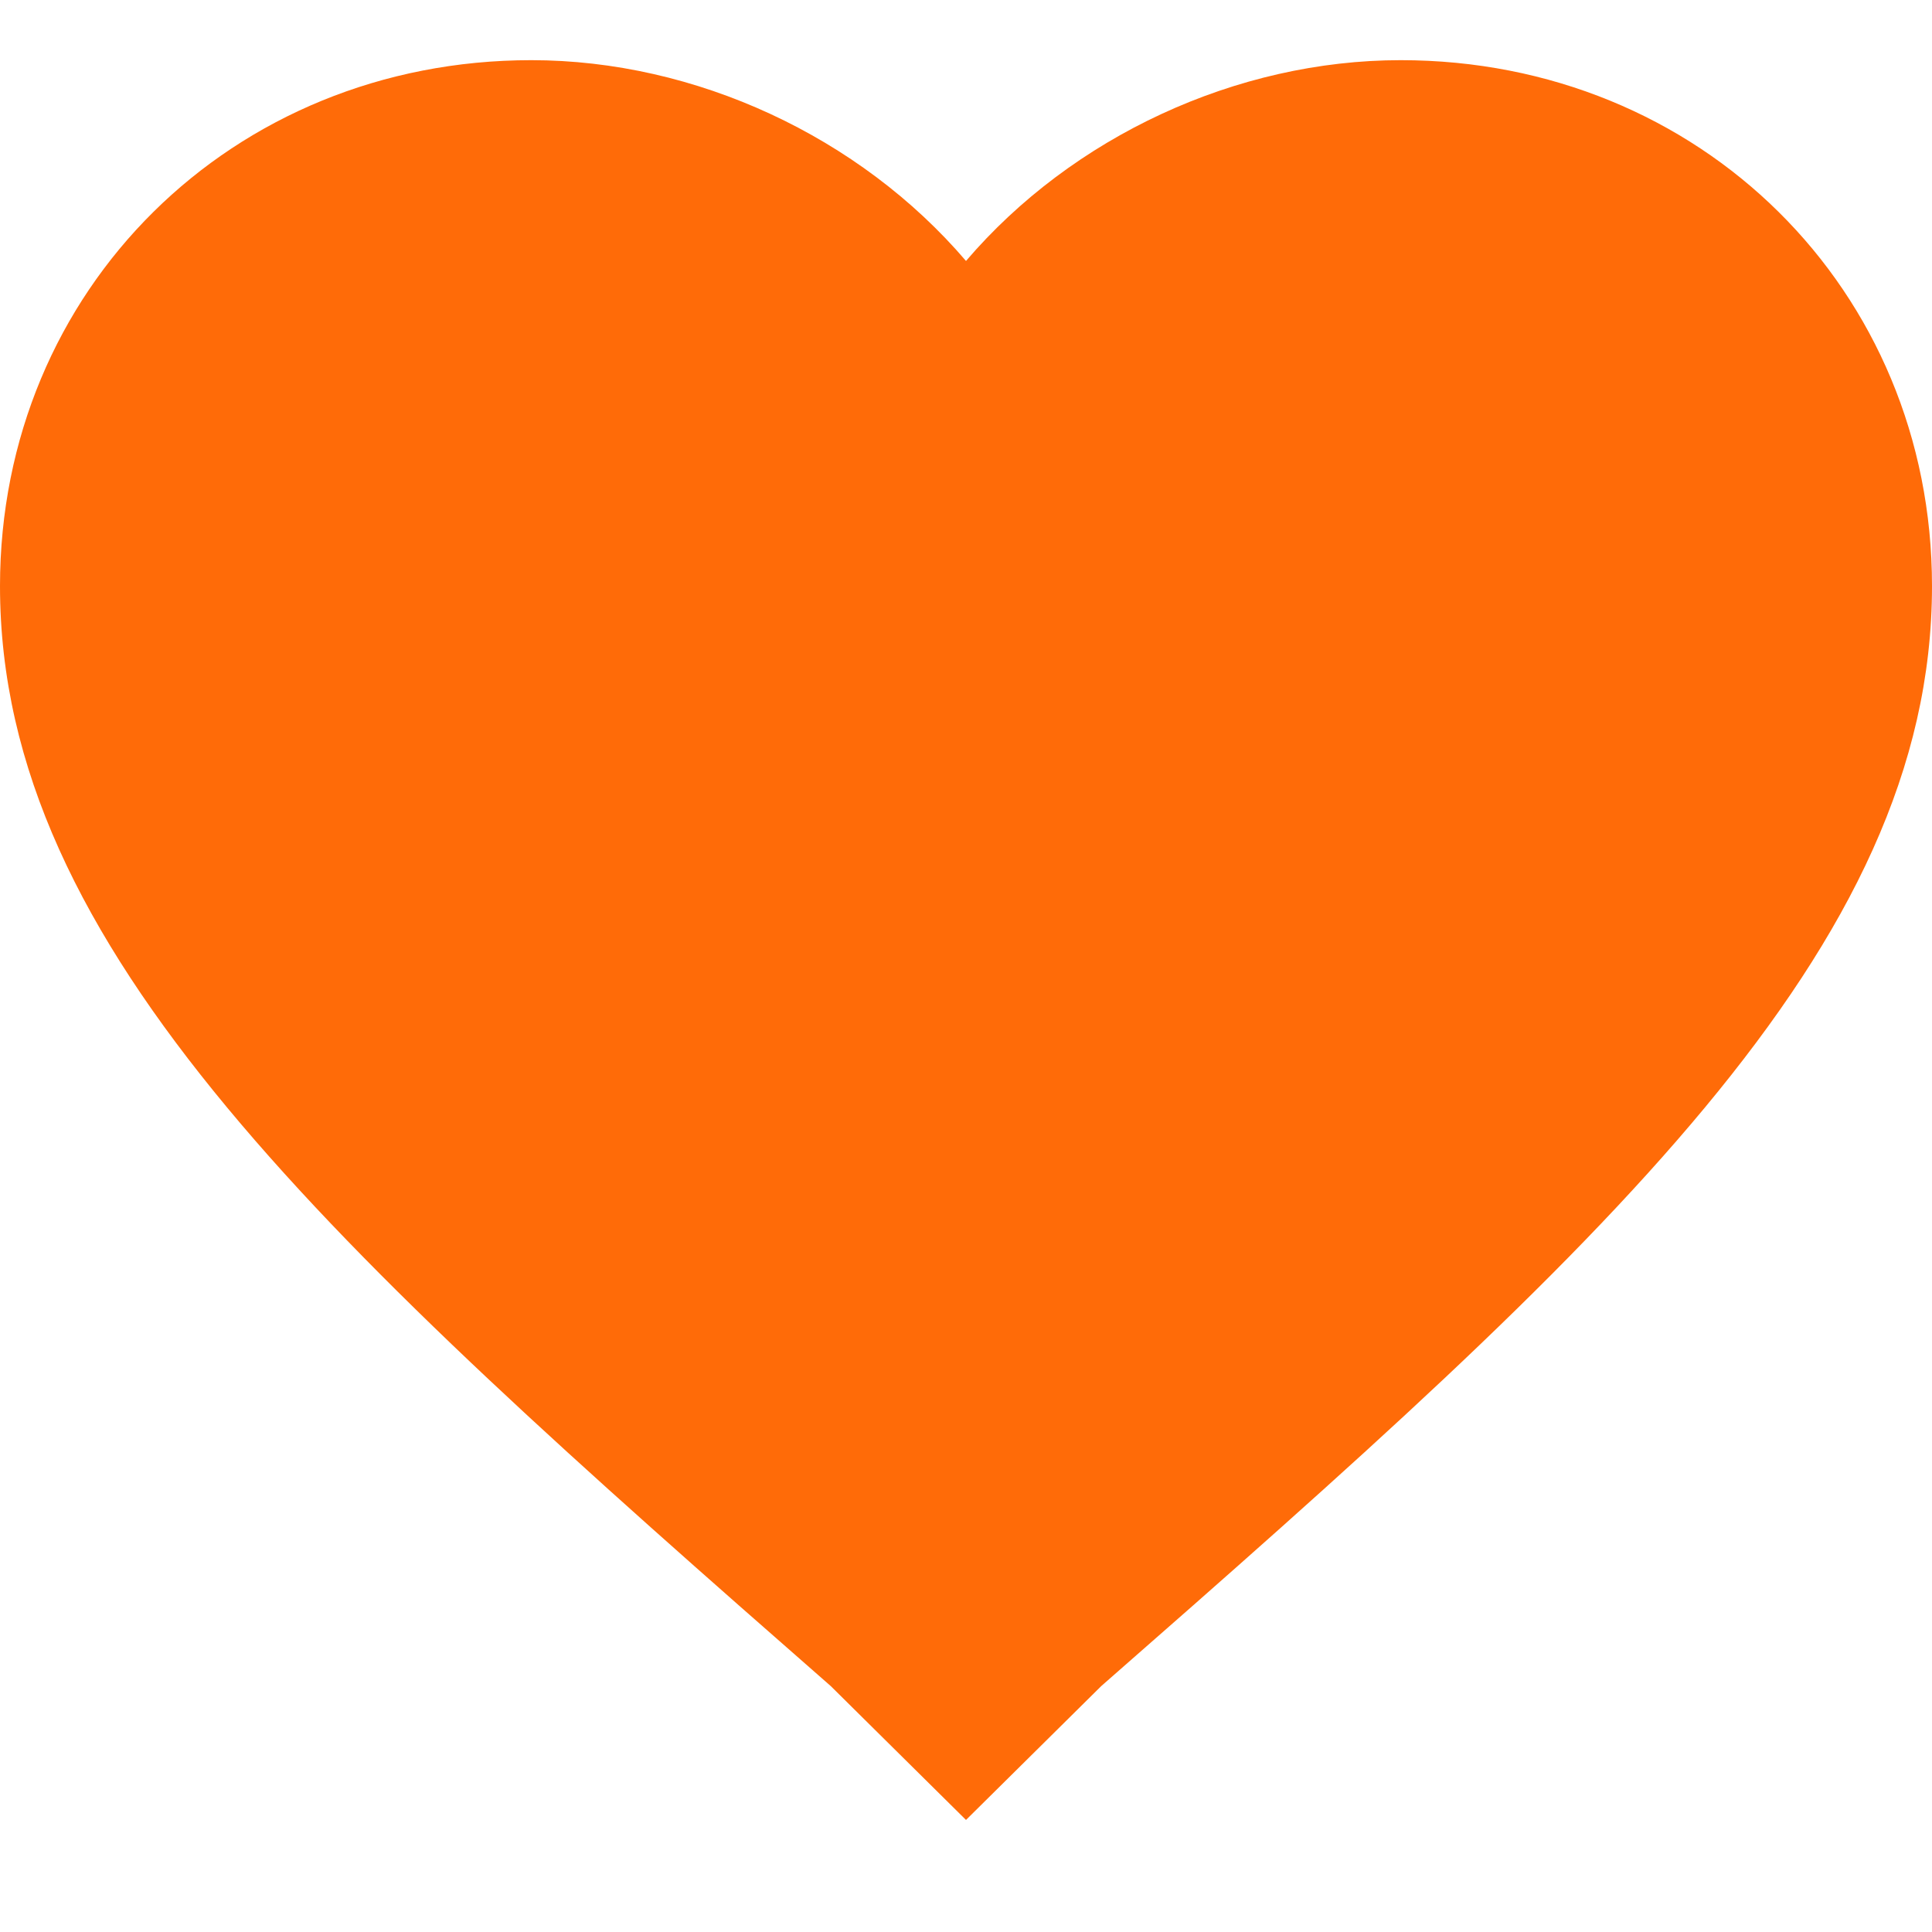
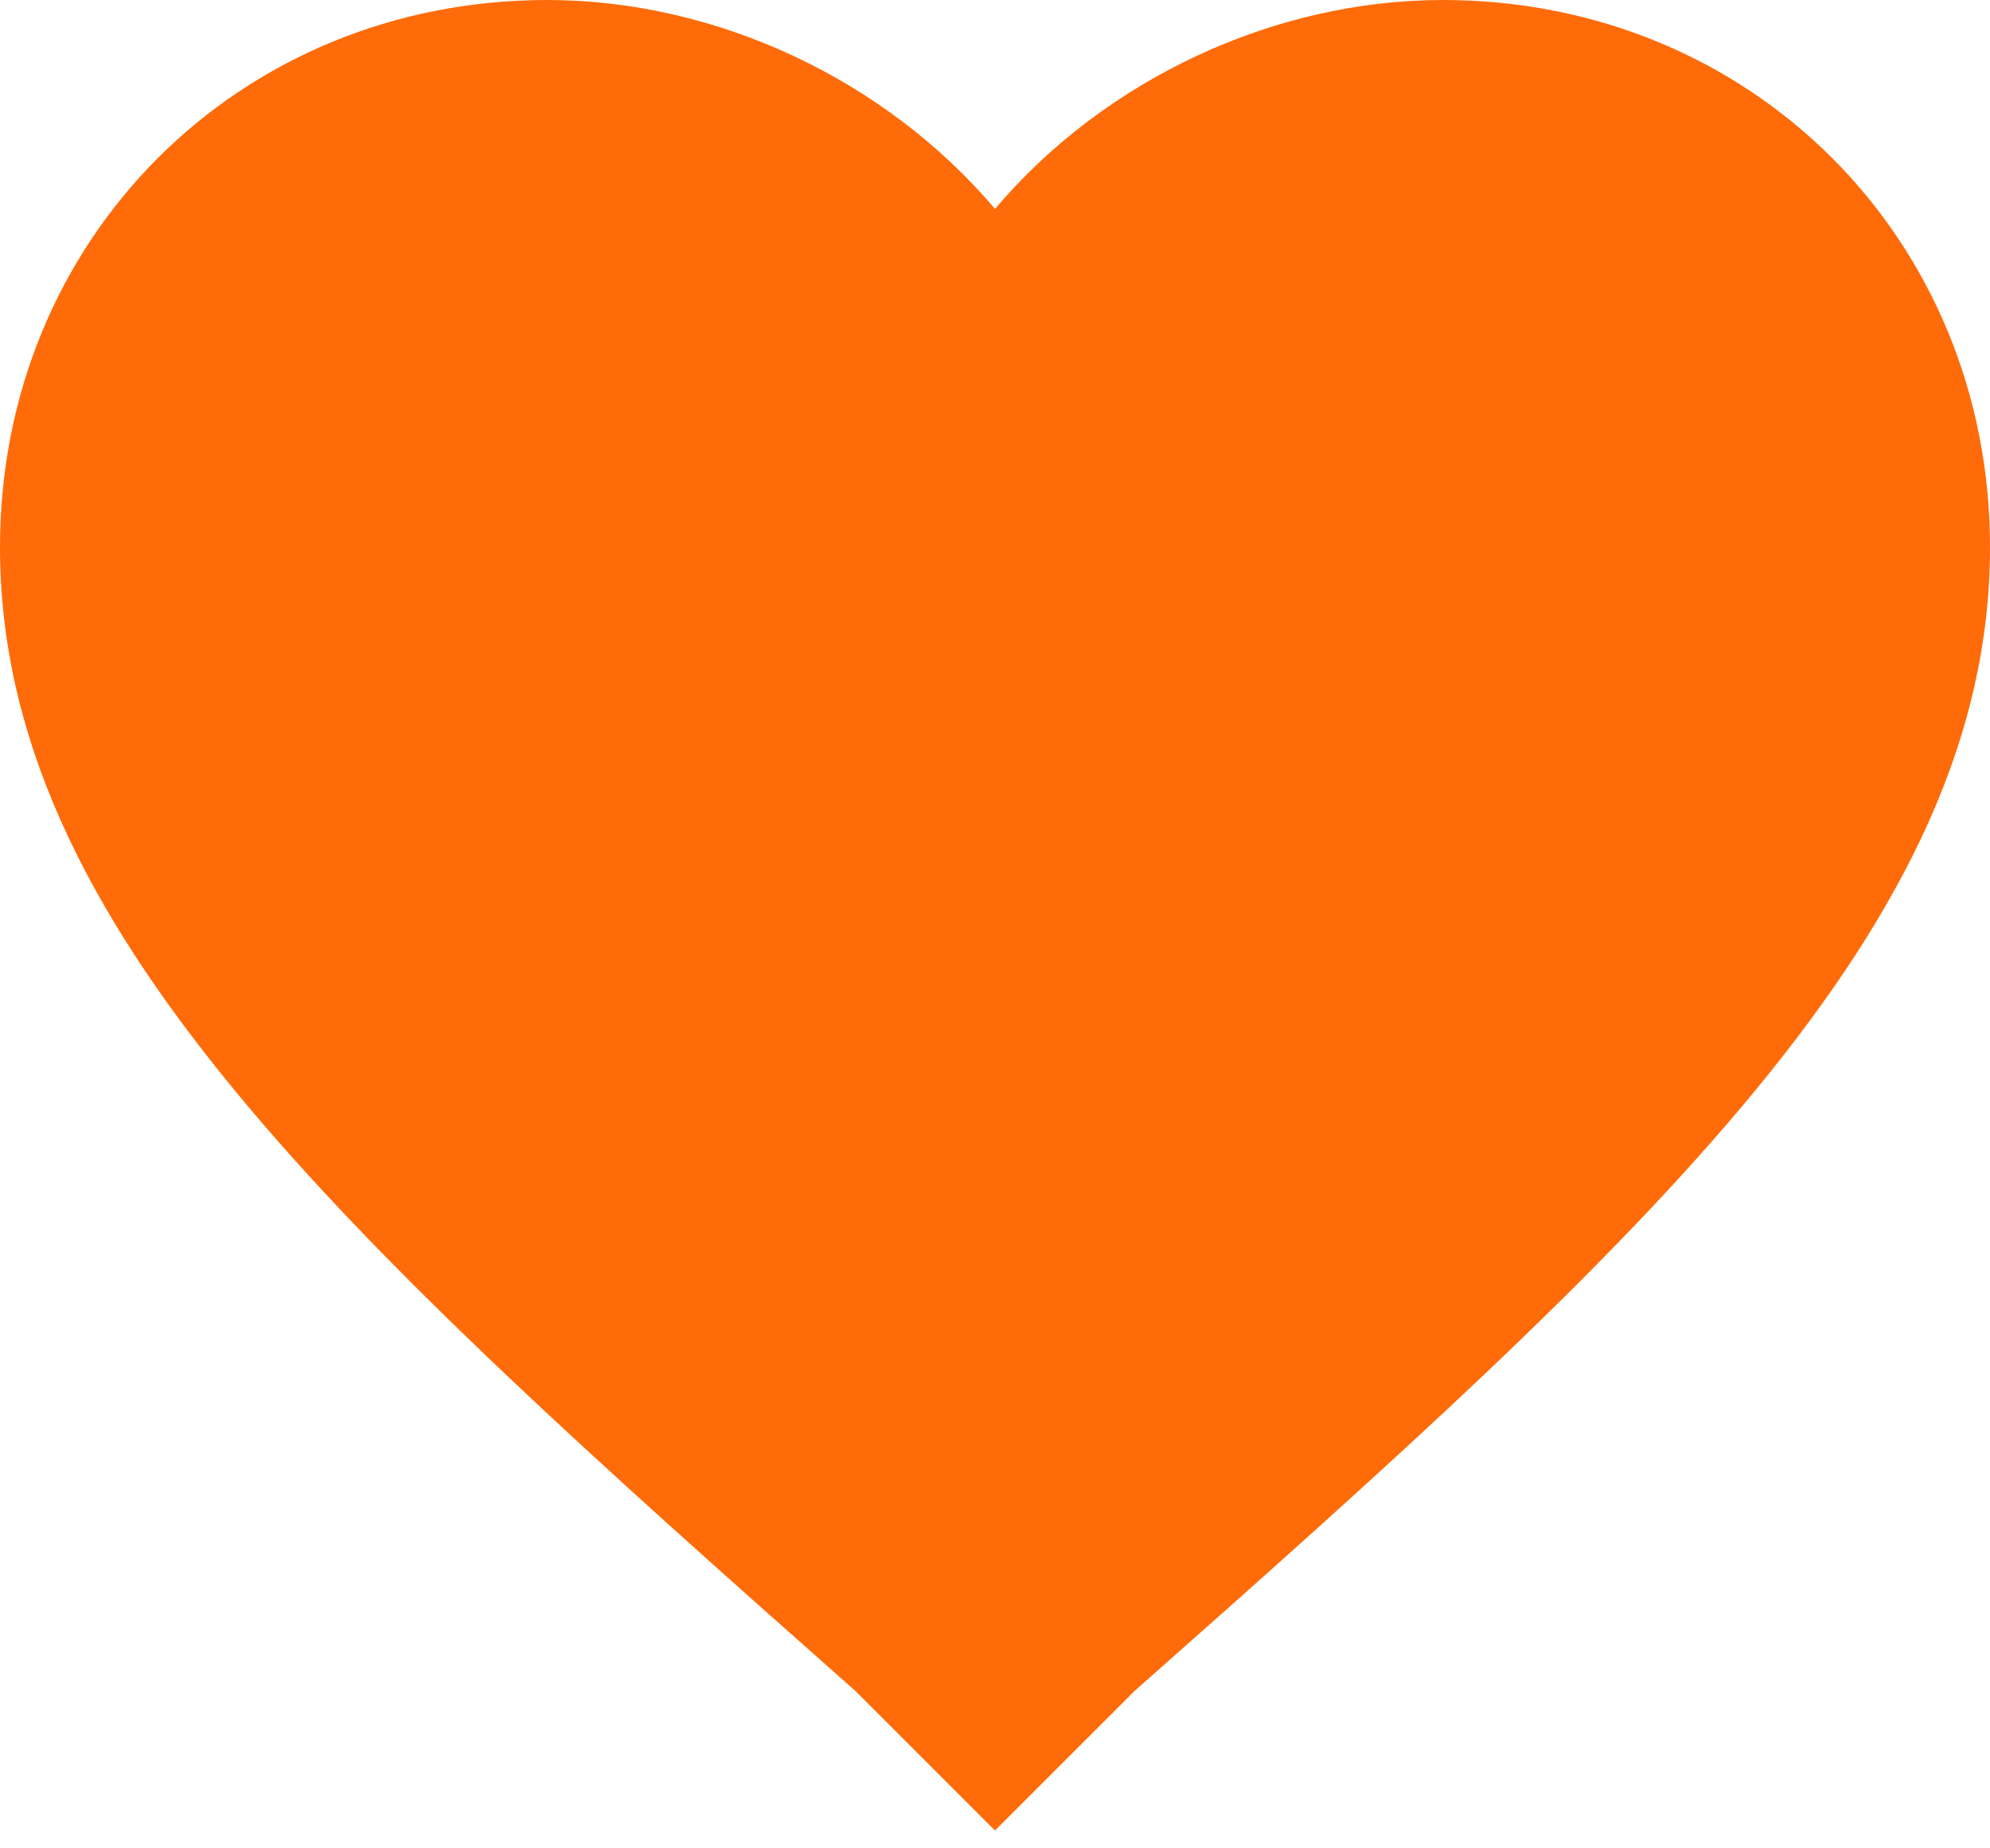
- <svg xmlns="http://www.w3.org/2000/svg" width="14" height="14" viewBox="0 0 14 14" fill="none">
-   <path d="M7 13.188L6.02 12.218C2.38 9.03 0 6.881 0 4.247C0 2.099 1.68 0.436 3.85 0.436C5.04 0.436 6.23 0.99 7 1.891C7.77 0.99 8.96 0.436 10.15 0.436C12.32 0.436 14 2.099 14 4.247C14 6.881 11.62 9.03 7.98 12.218L7 13.188Z" fill="#FF6B08" />
+ <svg xmlns="http://www.w3.org/2000/svg" width="14" height="13" viewBox="0 0 14 13" fill="none">
+   <path d="M7 12.88L6.02 11.9C2.38 8.68 0 6.51 0 3.85C0 1.68 1.68 0 3.85 0C5.04 0 6.23 0.56 7 1.47C7.77 0.56 8.96 0 10.15 0C12.32 0 14 1.68 14 3.85C14 6.51 11.62 8.68 7.98 11.9L7 12.88Z" fill="#FF6B08" />
</svg>
